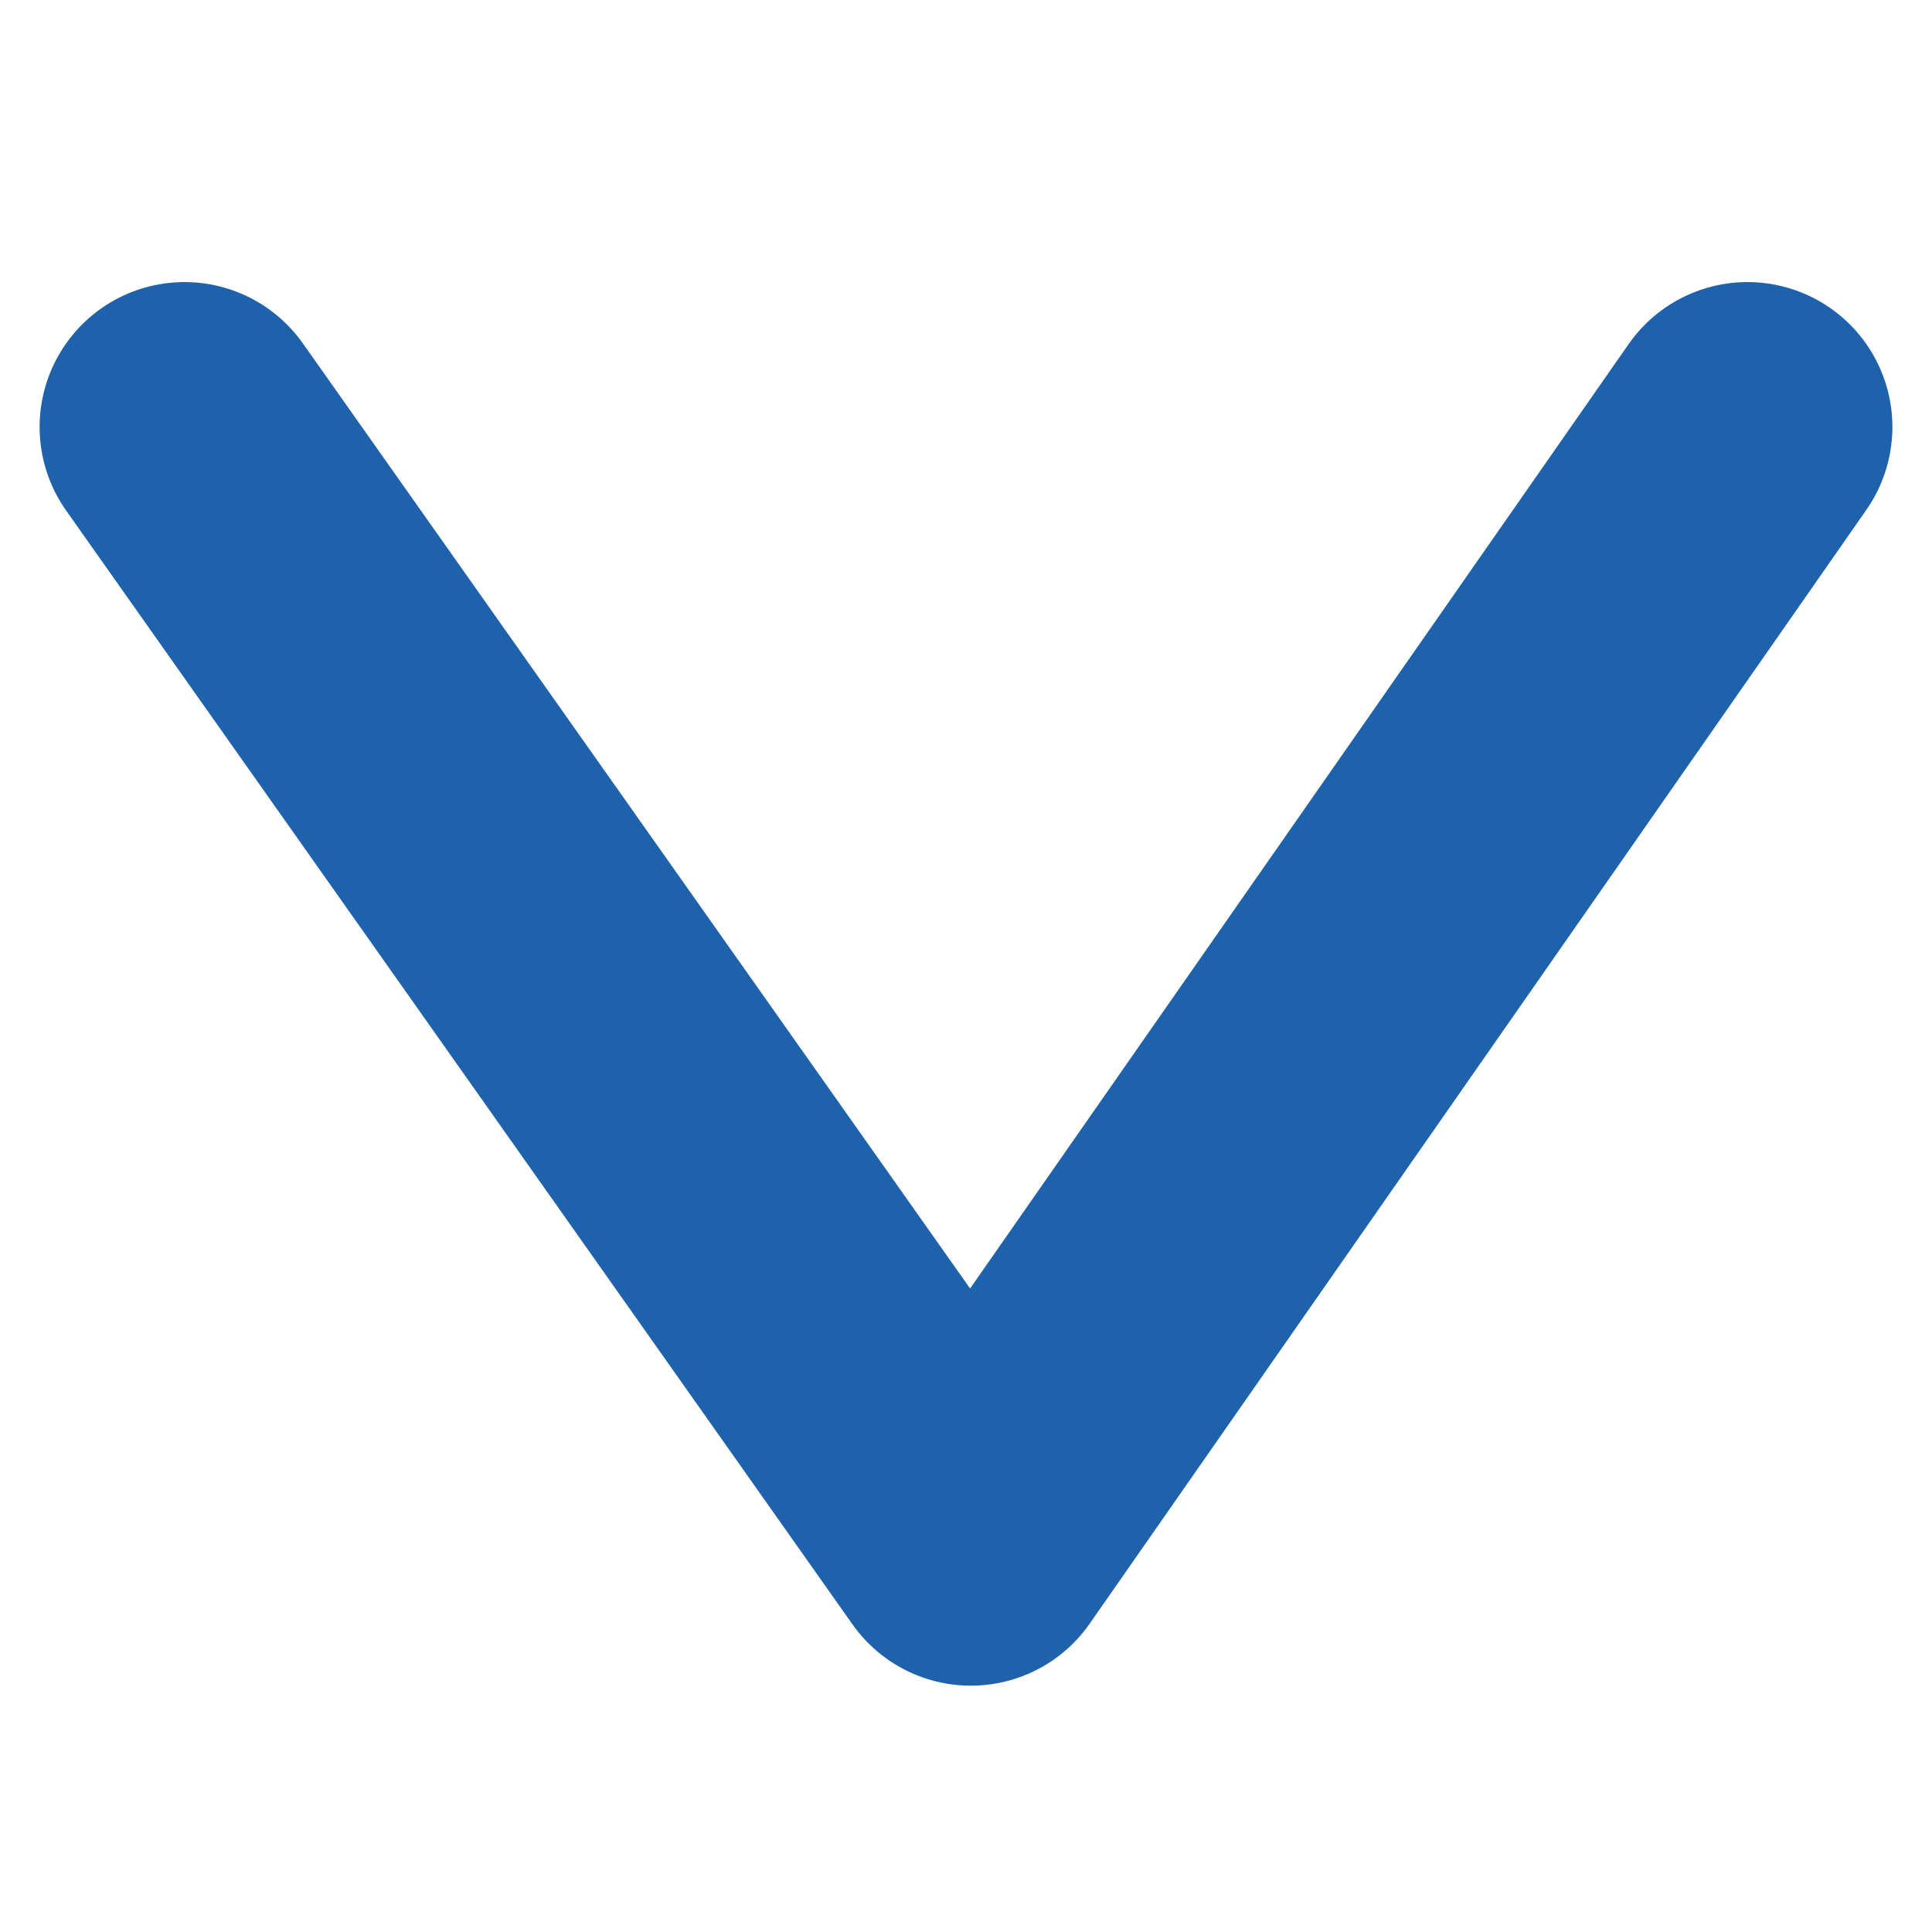
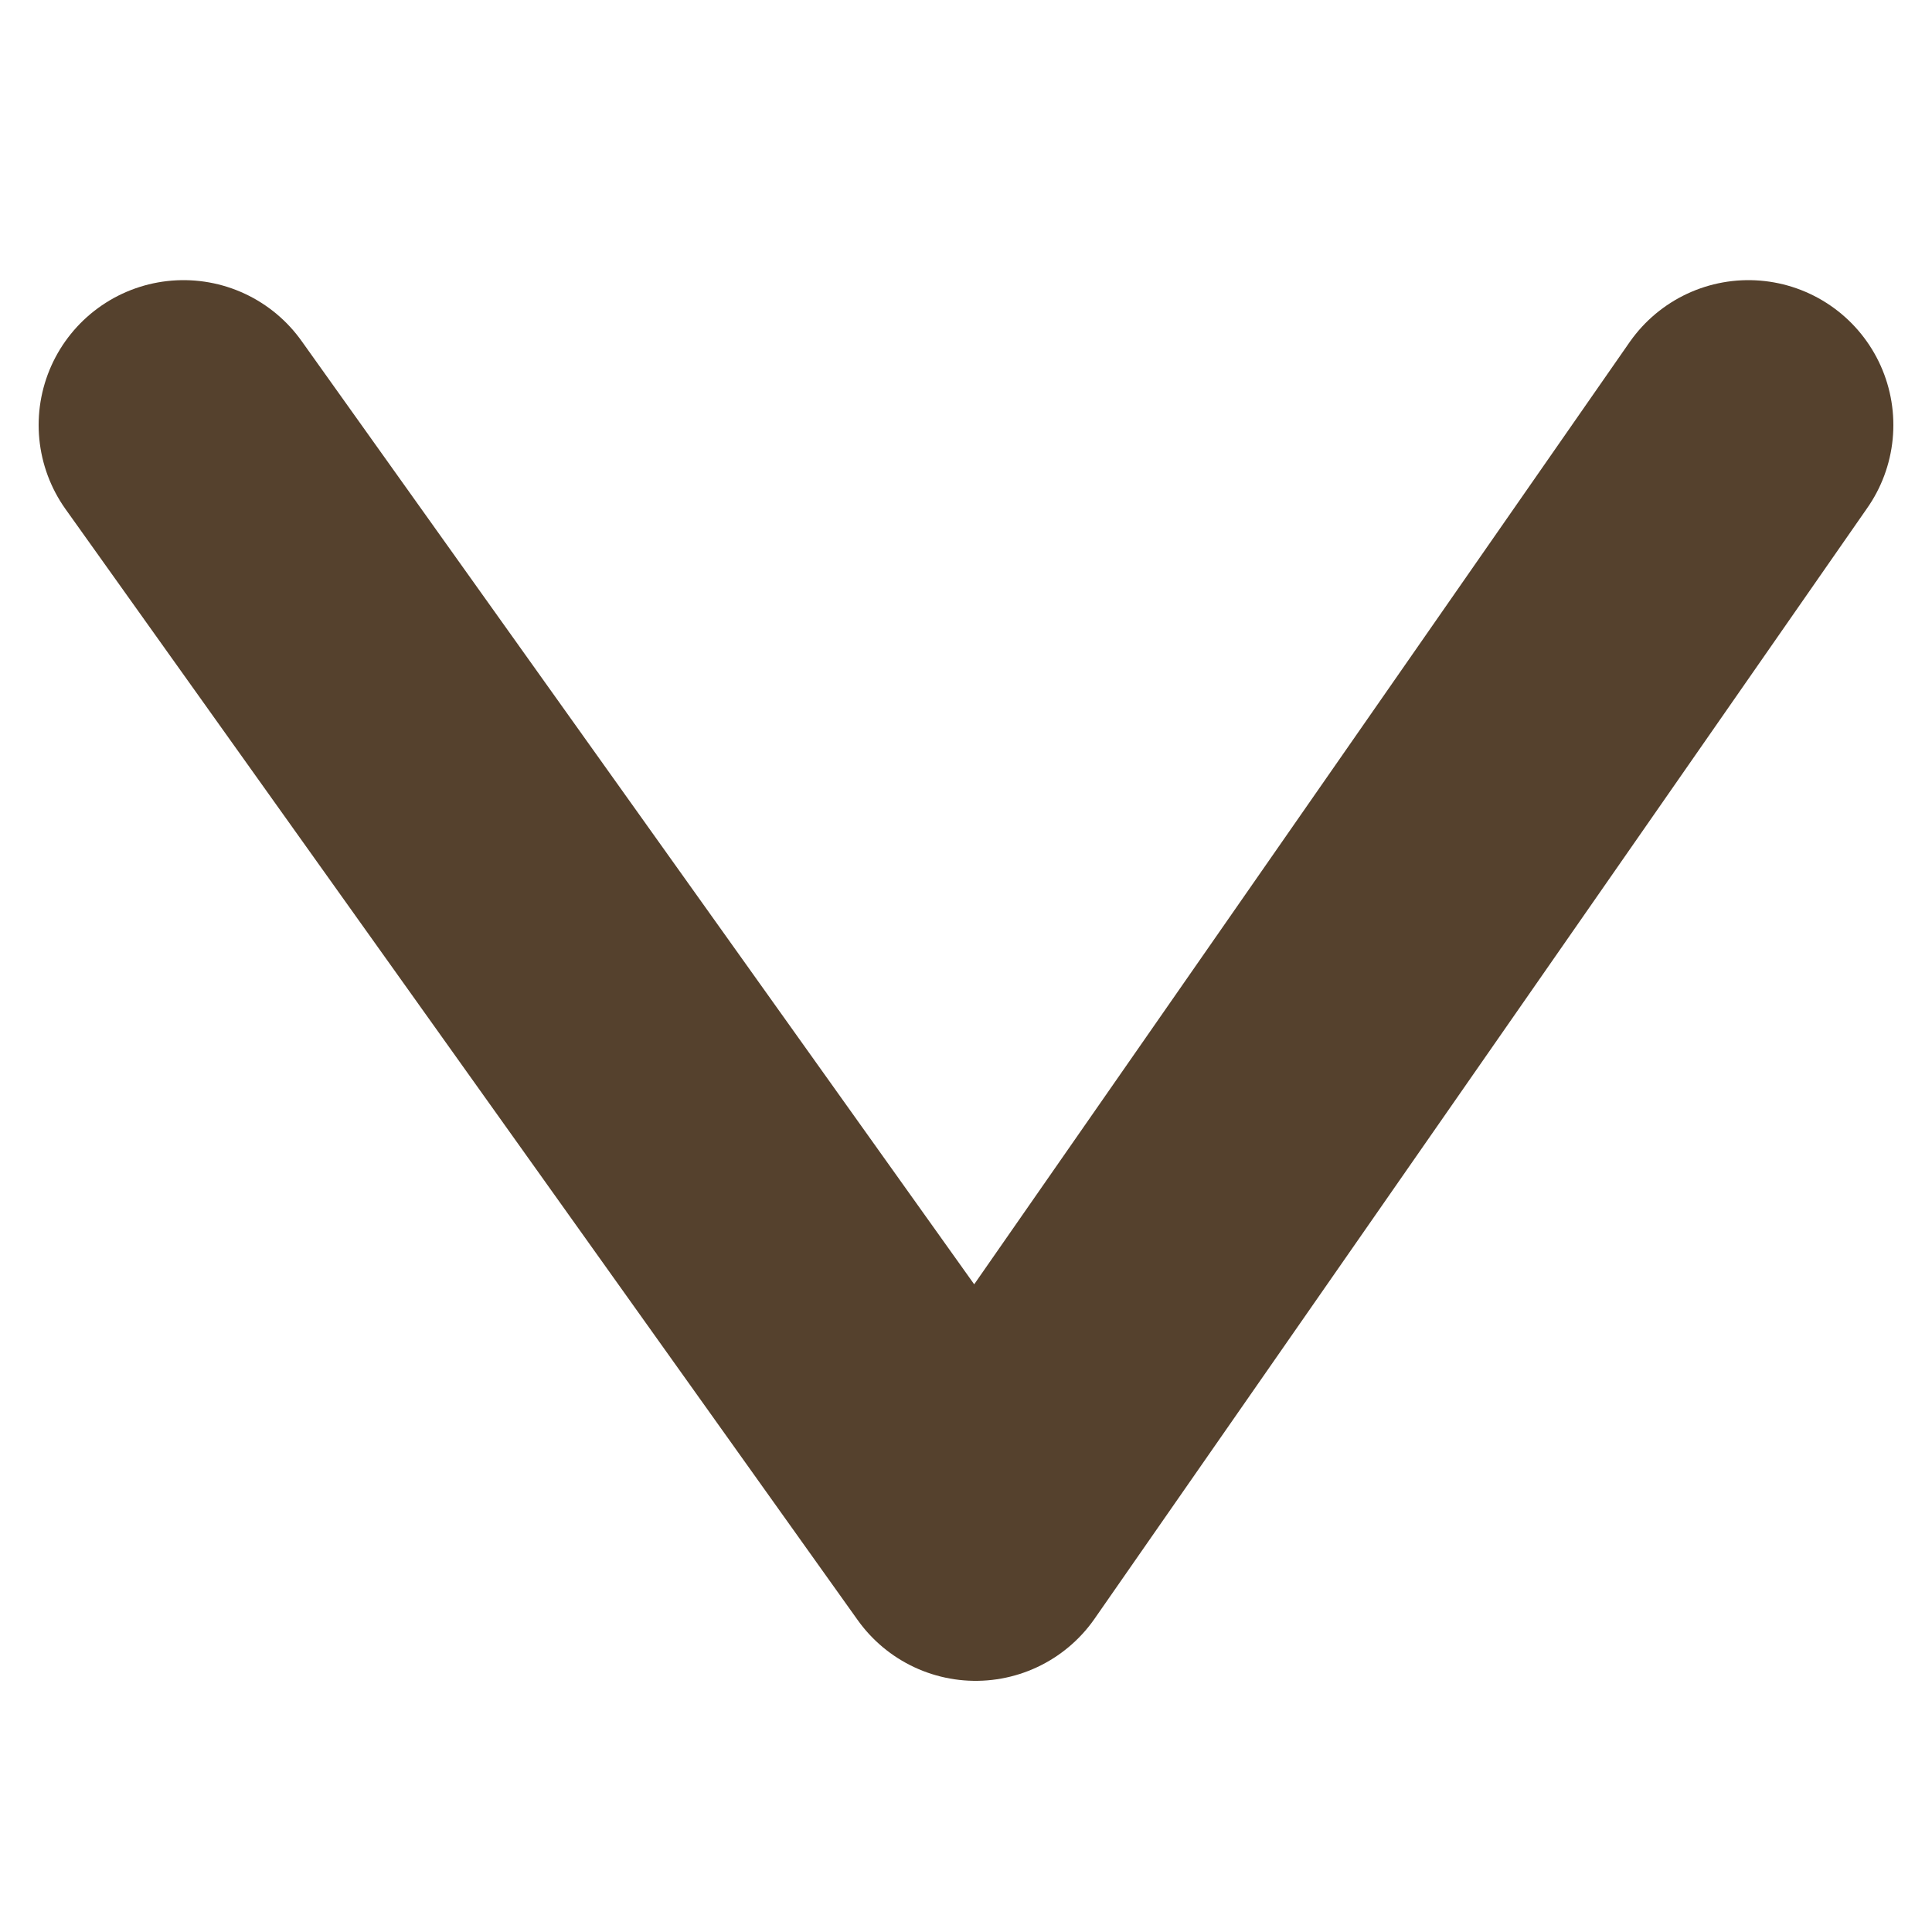
- <svg xmlns="http://www.w3.org/2000/svg" viewBox="0 0 20 20">
-   <defs>
-     <style>.cls-1{fill:none;stroke:#1e62ab;stroke-linecap:round;stroke-linejoin:round;stroke-width:3px;}</style>
-   </defs>
+ <svg xmlns="http://www.w3.org/2000/svg" version="1.1" id="圖層_1" x="0px" y="0px" viewBox="0 0 20 20" style="enable-background:new 0 0 20 20;" xml:space="preserve">
+   <style type="text/css">
+ 	.st0{fill:none;stroke:#55412D;stroke-width:3;stroke-linecap:round;stroke-linejoin:round;}
+ </style>
  <g id="Objects">
-     <polyline class="cls-1" points="1.91 4.42 10.05 15.95 18.09 4.42" />
+     <polyline class="st0" points="1.9,4.4 10.1,15.9 18.1,4.4  " />
  </g>
</svg>
